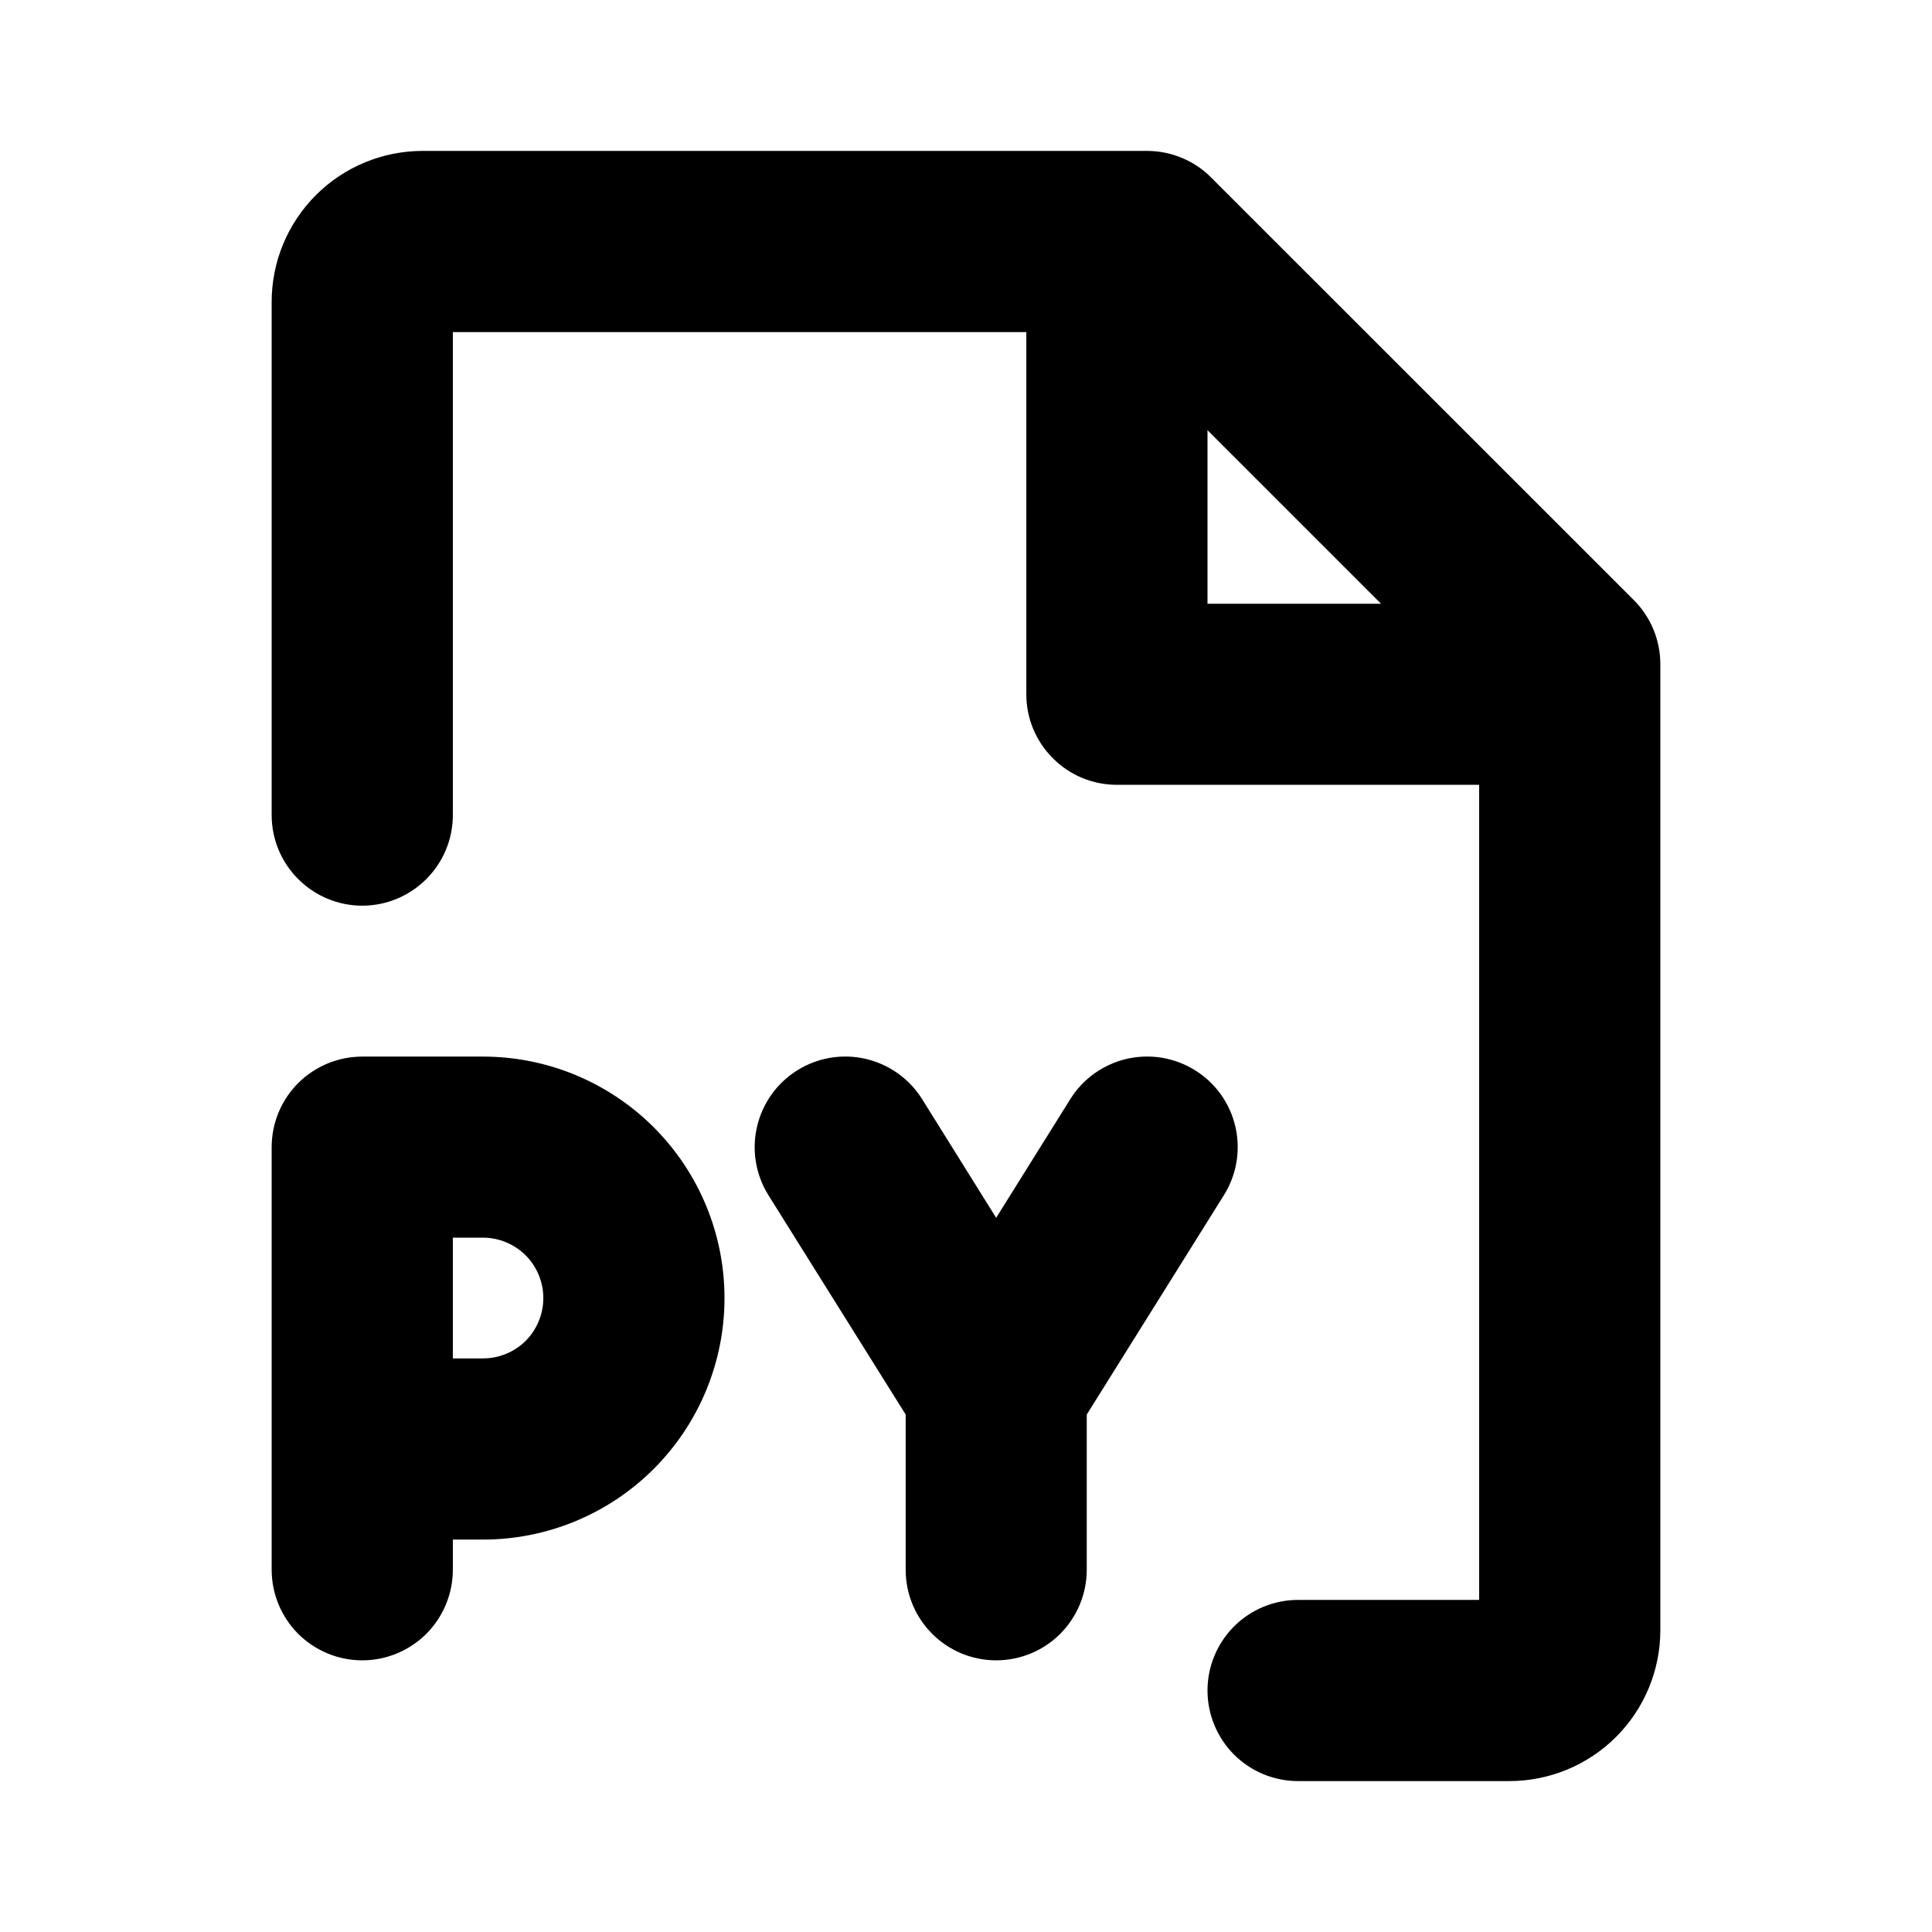
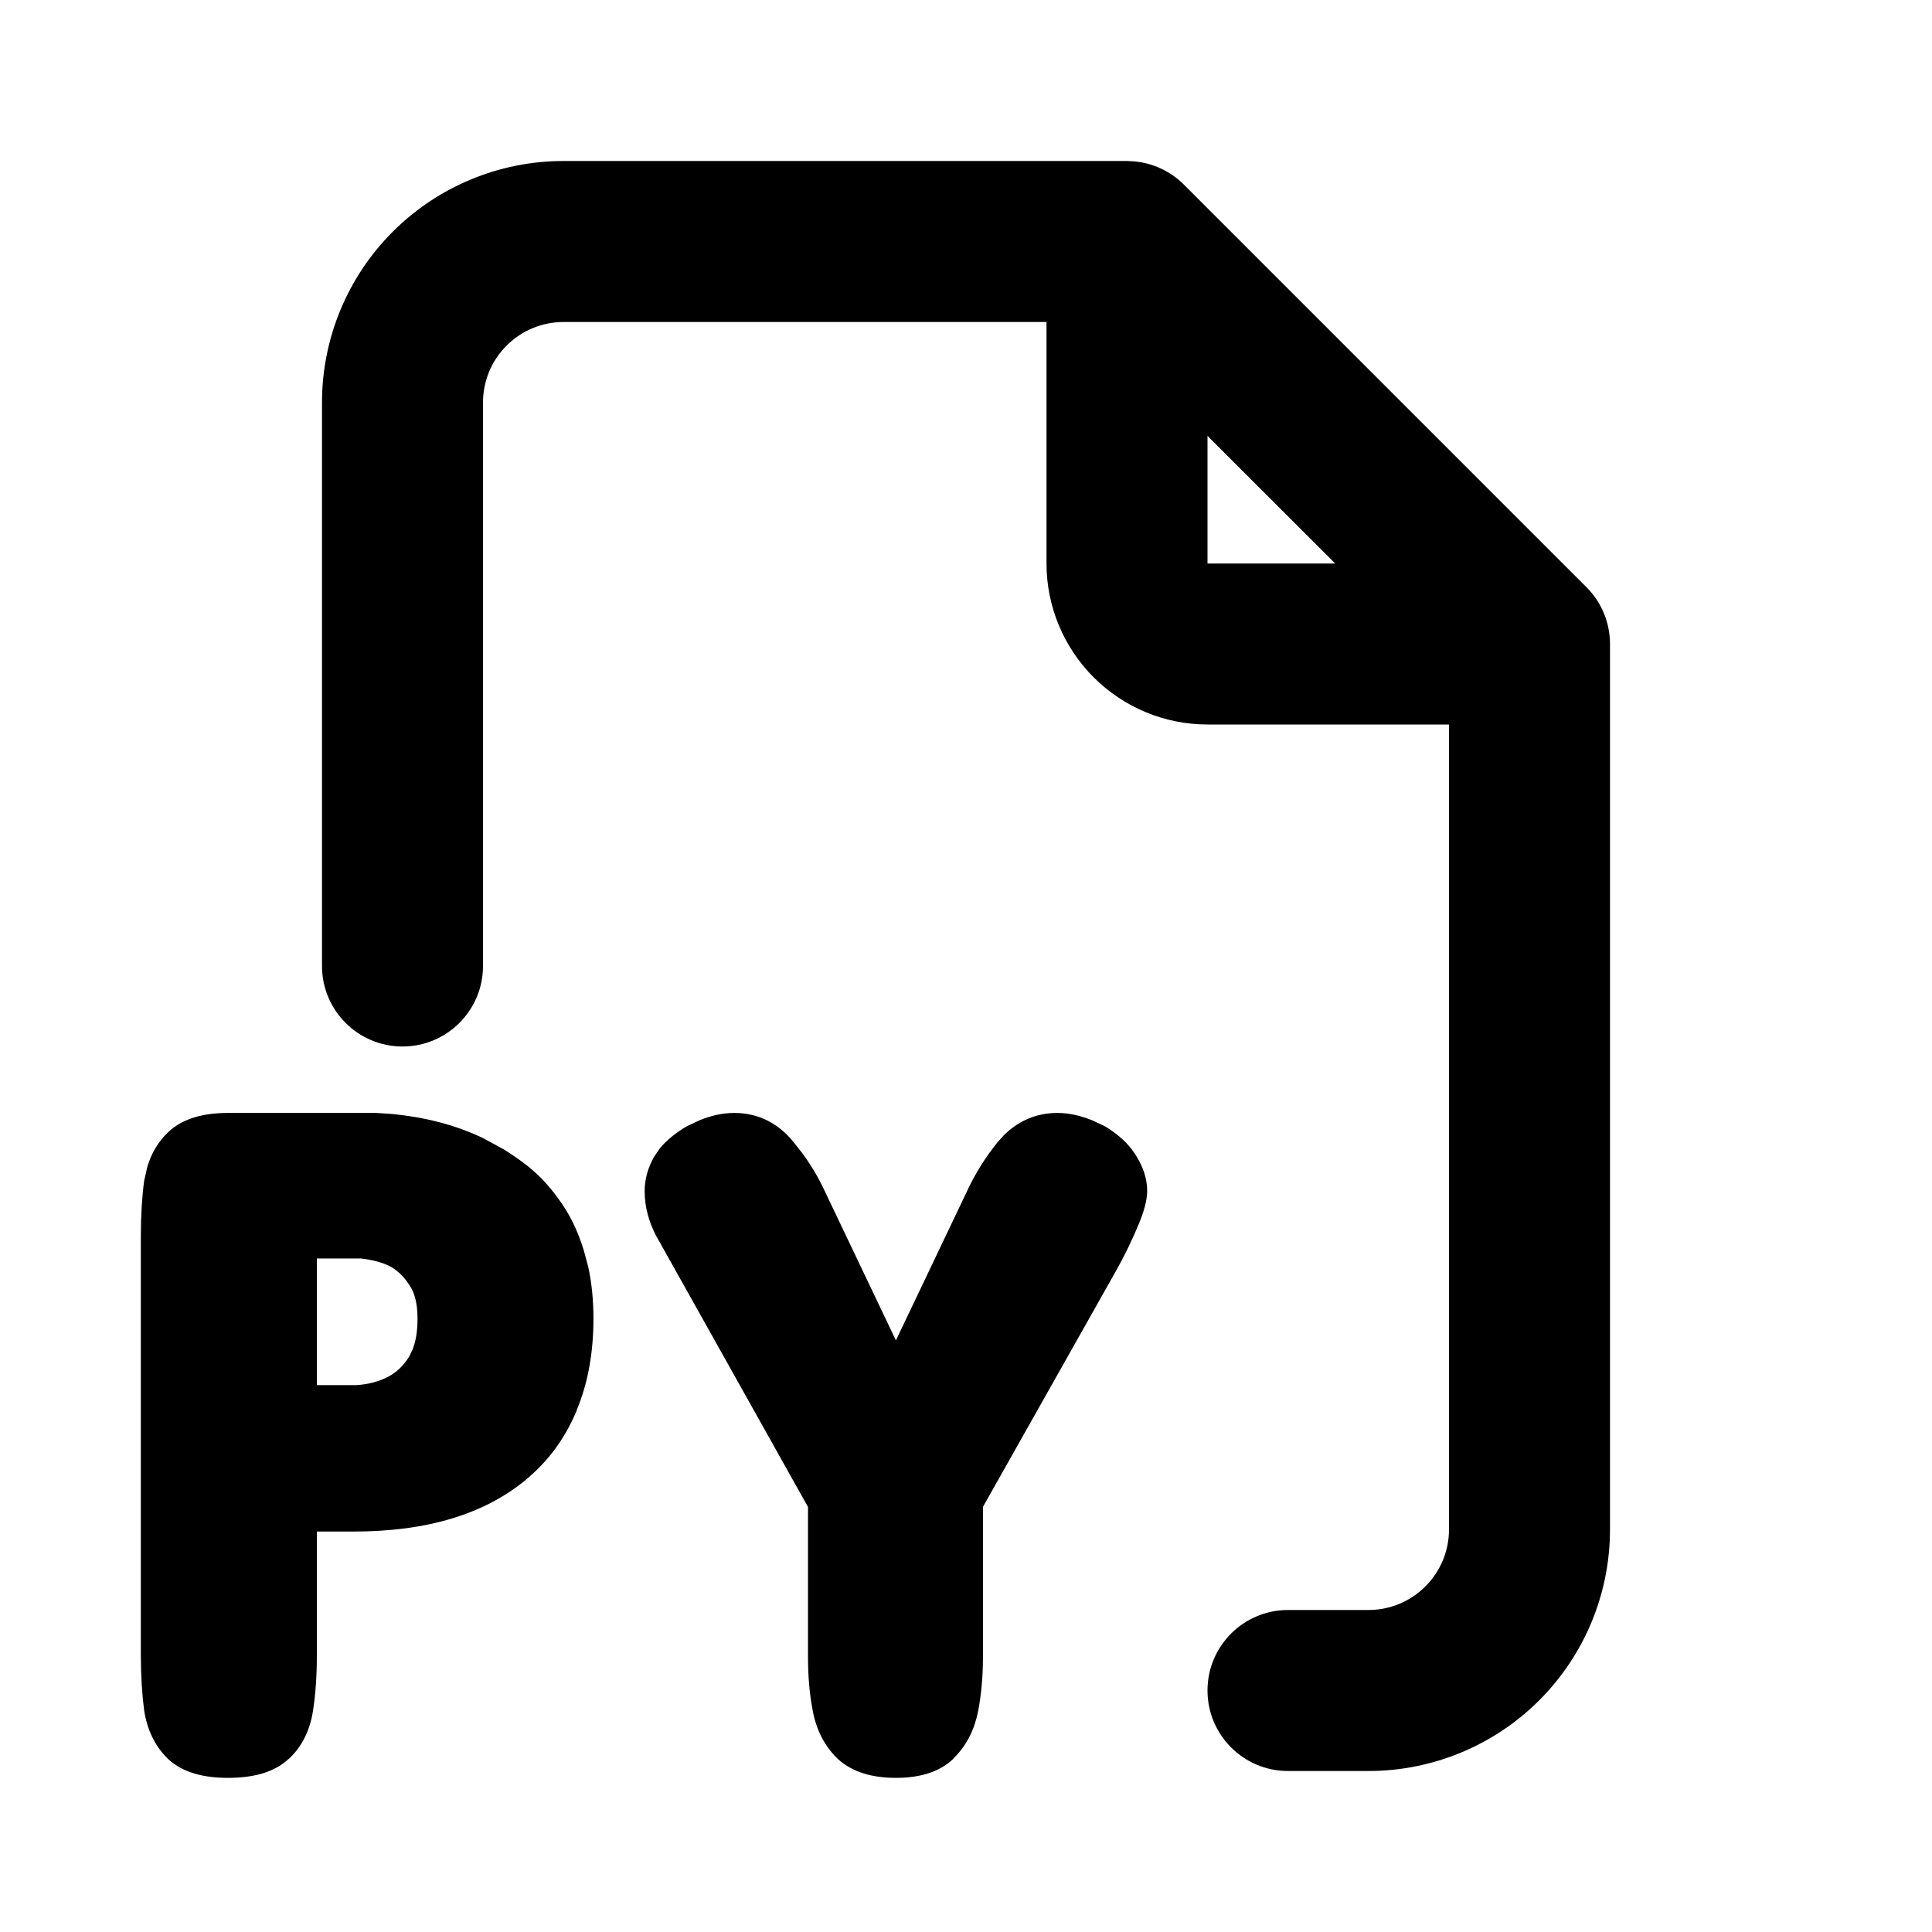
<svg xmlns="http://www.w3.org/2000/svg" width="18" height="18" viewBox="0 0 18 18" fill="none">
-   <path d="M15.222 5.591L11.284 1.654C11.206 1.575 11.113 1.513 11.011 1.471C10.908 1.428 10.798 1.406 10.688 1.406H3.938C3.565 1.406 3.207 1.554 2.943 1.818C2.679 2.082 2.531 2.44 2.531 2.812V7.594C2.531 7.818 2.62 8.032 2.778 8.19C2.937 8.349 3.151 8.438 3.375 8.438C3.599 8.438 3.813 8.349 3.972 8.19C4.13 8.032 4.219 7.818 4.219 7.594V3.094H9.562V6.469C9.562 6.693 9.651 6.907 9.81 7.065C9.968 7.224 10.182 7.312 10.406 7.312H13.781V14.906H12.094C11.87 14.906 11.655 14.995 11.497 15.153C11.339 15.312 11.25 15.526 11.25 15.75C11.25 15.974 11.339 16.188 11.497 16.347C11.655 16.505 11.87 16.594 12.094 16.594H14.062C14.435 16.594 14.793 16.446 15.057 16.182C15.321 15.918 15.469 15.56 15.469 15.188V6.188C15.469 5.964 15.38 5.749 15.222 5.591ZM11.25 4.008L12.867 5.625H11.25V4.008ZM4.5 9.844H3.375C3.151 9.844 2.937 9.933 2.778 10.091C2.62 10.249 2.531 10.464 2.531 10.688V14.625C2.531 14.849 2.62 15.063 2.778 15.222C2.937 15.38 3.151 15.469 3.375 15.469C3.599 15.469 3.813 15.38 3.972 15.222C4.13 15.063 4.219 14.849 4.219 14.625V14.344H4.5C5.097 14.344 5.669 14.107 6.091 13.685C6.513 13.263 6.75 12.691 6.75 12.094C6.75 11.497 6.513 10.925 6.091 10.503C5.669 10.081 5.097 9.844 4.5 9.844ZM4.5 12.656H4.219V11.531H4.5C4.649 11.531 4.792 11.591 4.898 11.696C5.003 11.802 5.062 11.945 5.062 12.094C5.062 12.243 5.003 12.386 4.898 12.492C4.792 12.597 4.649 12.656 4.5 12.656ZM10.125 13.179V14.625C10.125 14.849 10.036 15.063 9.878 15.222C9.72 15.38 9.505 15.469 9.281 15.469C9.057 15.469 8.843 15.38 8.685 15.222C8.526 15.063 8.438 14.849 8.438 14.625V13.179L7.159 11.135C7.041 10.945 7.002 10.716 7.053 10.498C7.103 10.28 7.238 10.09 7.428 9.972C7.618 9.853 7.847 9.815 8.065 9.865C8.283 9.916 8.472 10.05 8.591 10.24L9.281 11.346L9.972 10.24C10.09 10.05 10.28 9.916 10.498 9.865C10.716 9.815 10.945 9.853 11.135 9.972C11.325 10.09 11.46 10.28 11.51 10.498C11.56 10.716 11.522 10.945 11.403 11.135L10.125 13.179Z" fill="currentColor" />
+   <path fill-rule="evenodd" clip-rule="evenodd" d="M3.642 10.378C3.957 10.407 4.244 10.481 4.499 10.603L4.689 10.706C4.751 10.744 4.812 10.785 4.872 10.83C4.999 10.923 5.109 11.037 5.205 11.172C5.308 11.311 5.386 11.473 5.441 11.656L5.48 11.801C5.513 11.95 5.529 12.113 5.529 12.286C5.529 12.601 5.478 12.887 5.373 13.138L5.374 13.139C5.284 13.356 5.158 13.544 4.995 13.701L4.923 13.767C4.523 14.11 3.972 14.269 3.296 14.269H2.952V15.429C2.952 15.614 2.94 15.784 2.916 15.94C2.888 16.118 2.815 16.274 2.687 16.391L2.686 16.39C2.546 16.52 2.343 16.564 2.123 16.564C1.907 16.564 1.707 16.519 1.567 16.389L1.565 16.387C1.443 16.268 1.371 16.115 1.344 15.94L1.343 15.936C1.323 15.782 1.313 15.613 1.312 15.429V11.504C1.313 11.32 1.323 11.152 1.343 11.001L1.344 10.997L1.373 10.869C1.41 10.745 1.474 10.636 1.567 10.548C1.707 10.415 1.907 10.369 2.123 10.369H3.505L3.642 10.378ZM2.952 12.905H3.318C3.433 12.898 3.531 12.871 3.616 12.827C3.694 12.786 3.76 12.724 3.812 12.639L3.844 12.573C3.873 12.5 3.89 12.406 3.89 12.286C3.89 12.137 3.86 12.041 3.818 11.979L3.815 11.974C3.764 11.894 3.704 11.837 3.634 11.798C3.566 11.764 3.477 11.738 3.363 11.725H2.952V12.905Z" fill="currentColor" />
+   <path d="M9.852 10.369C9.96 10.369 10.07 10.395 10.179 10.439L10.288 10.49L10.293 10.493L10.299 10.496C10.421 10.571 10.523 10.662 10.588 10.773C10.65 10.872 10.688 10.981 10.688 11.097C10.688 11.189 10.653 11.299 10.608 11.409L10.607 11.408C10.583 11.469 10.552 11.538 10.515 11.615C10.477 11.694 10.433 11.779 10.381 11.87L9.158 14.039V15.437C9.158 15.616 9.143 15.785 9.113 15.943C9.079 16.114 9.005 16.264 8.886 16.38L8.887 16.381C8.751 16.516 8.556 16.564 8.347 16.564C8.136 16.564 7.942 16.515 7.802 16.384L7.801 16.383C7.681 16.266 7.606 16.116 7.573 15.943C7.542 15.786 7.528 15.616 7.528 15.437V14.04L6.121 11.528L6.119 11.526C6.046 11.389 6.006 11.245 6.006 11.097C6.006 10.986 6.037 10.88 6.092 10.781L6.093 10.779L6.15 10.696C6.215 10.618 6.301 10.551 6.398 10.494L6.404 10.491L6.513 10.439C6.621 10.394 6.732 10.369 6.842 10.369C7.064 10.369 7.252 10.465 7.393 10.64L7.481 10.752C7.564 10.866 7.634 10.987 7.693 11.116L8.347 12.488L9.001 11.116C9.079 10.945 9.177 10.787 9.294 10.642L9.295 10.641L9.351 10.579C9.486 10.443 9.656 10.369 9.852 10.369Z" fill="currentColor" />
+   <path fill-rule="evenodd" clip-rule="evenodd" d="M10.574 1.504C10.746 1.521 10.907 1.597 11.03 1.72L14.78 5.47C14.921 5.61 15 5.801 15 6V14.25C15 14.847 14.763 15.419 14.341 15.841C13.919 16.263 13.347 16.5 12.75 16.5H12C11.586 16.5 11.25 16.164 11.25 15.75C11.25 15.336 11.586 15 12 15H12.75C12.949 15 13.14 14.921 13.28 14.78C13.421 14.64 13.5 14.449 13.5 14.25V6.75H11.25C10.852 6.75 10.471 6.592 10.19 6.311C9.908 6.029 9.75 5.648 9.75 5.25V3H5.25C5.051 3 4.86 3.079 4.72 3.22C4.579 3.36 4.5 3.551 4.5 3.75V9C4.5 9.414 4.164 9.75 3.75 9.75C3.336 9.75 3 9.414 3 9V3.75C3 3.153 3.237 2.581 3.659 2.159C4.081 1.737 4.653 1.5 5.25 1.5H10.5L10.574 1.504ZM11.25 5.25H12.44L11.25 4.061V5.25Z" fill="currentColor" />
</svg>
